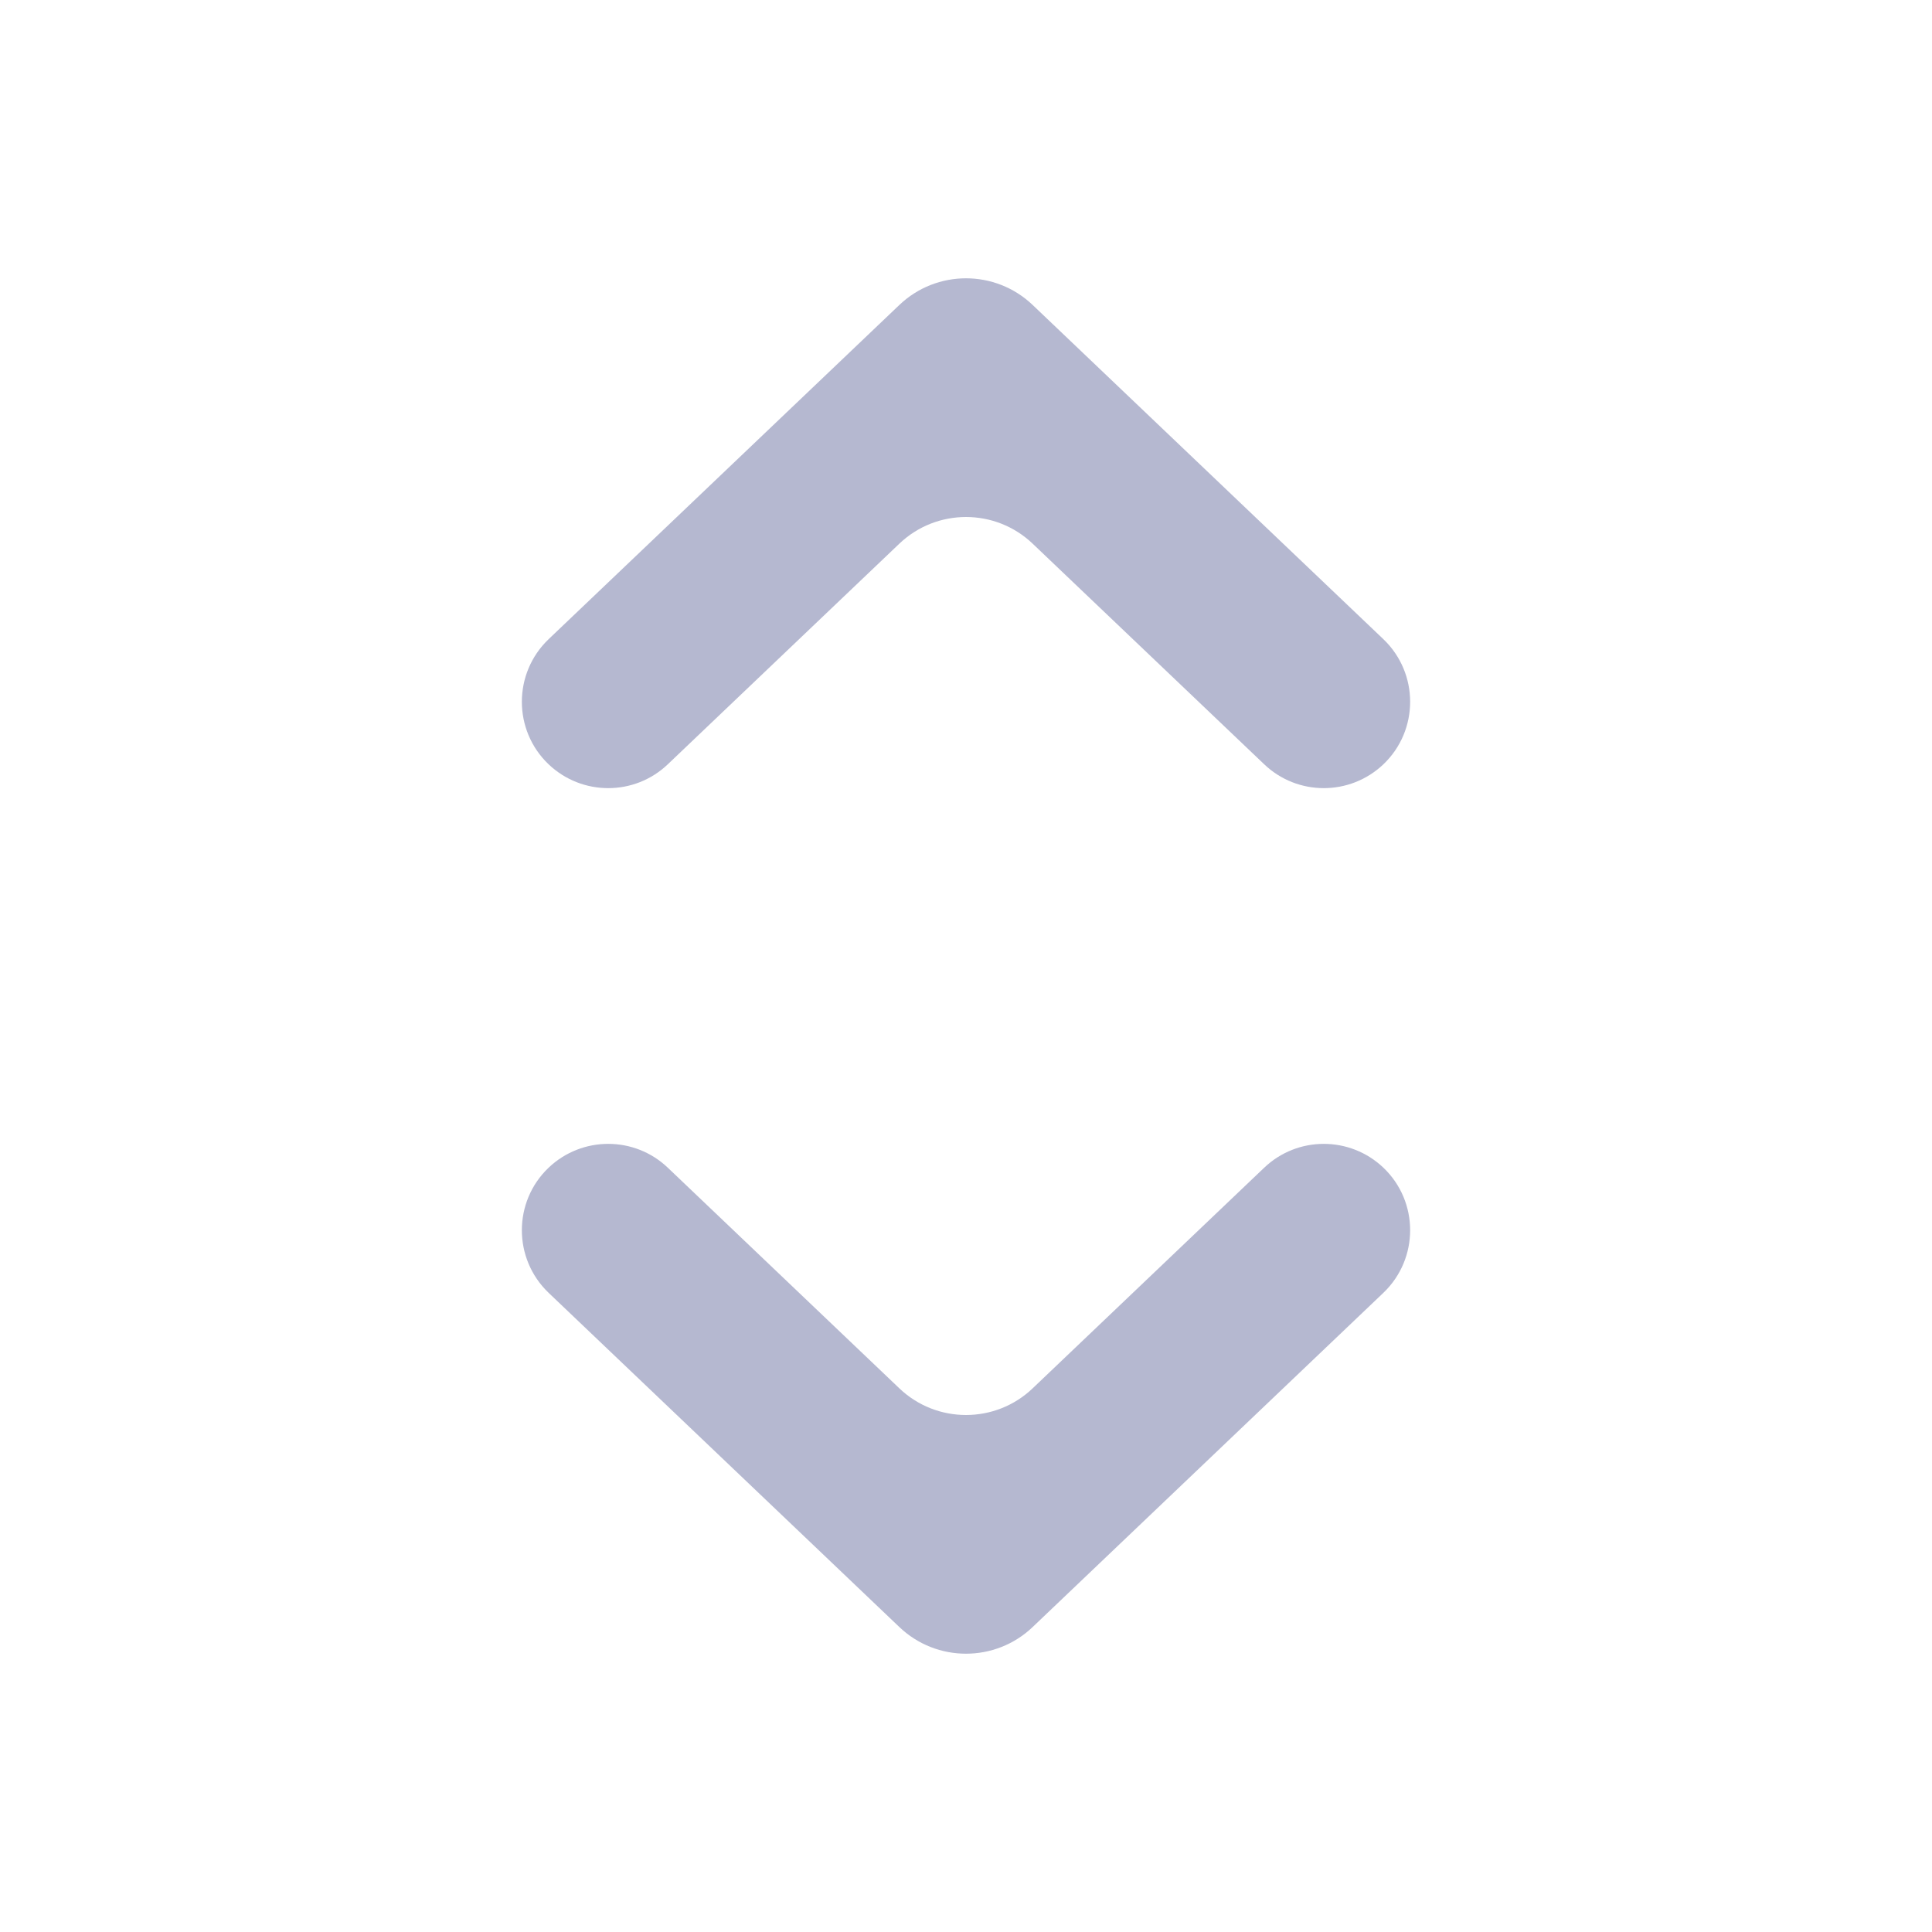
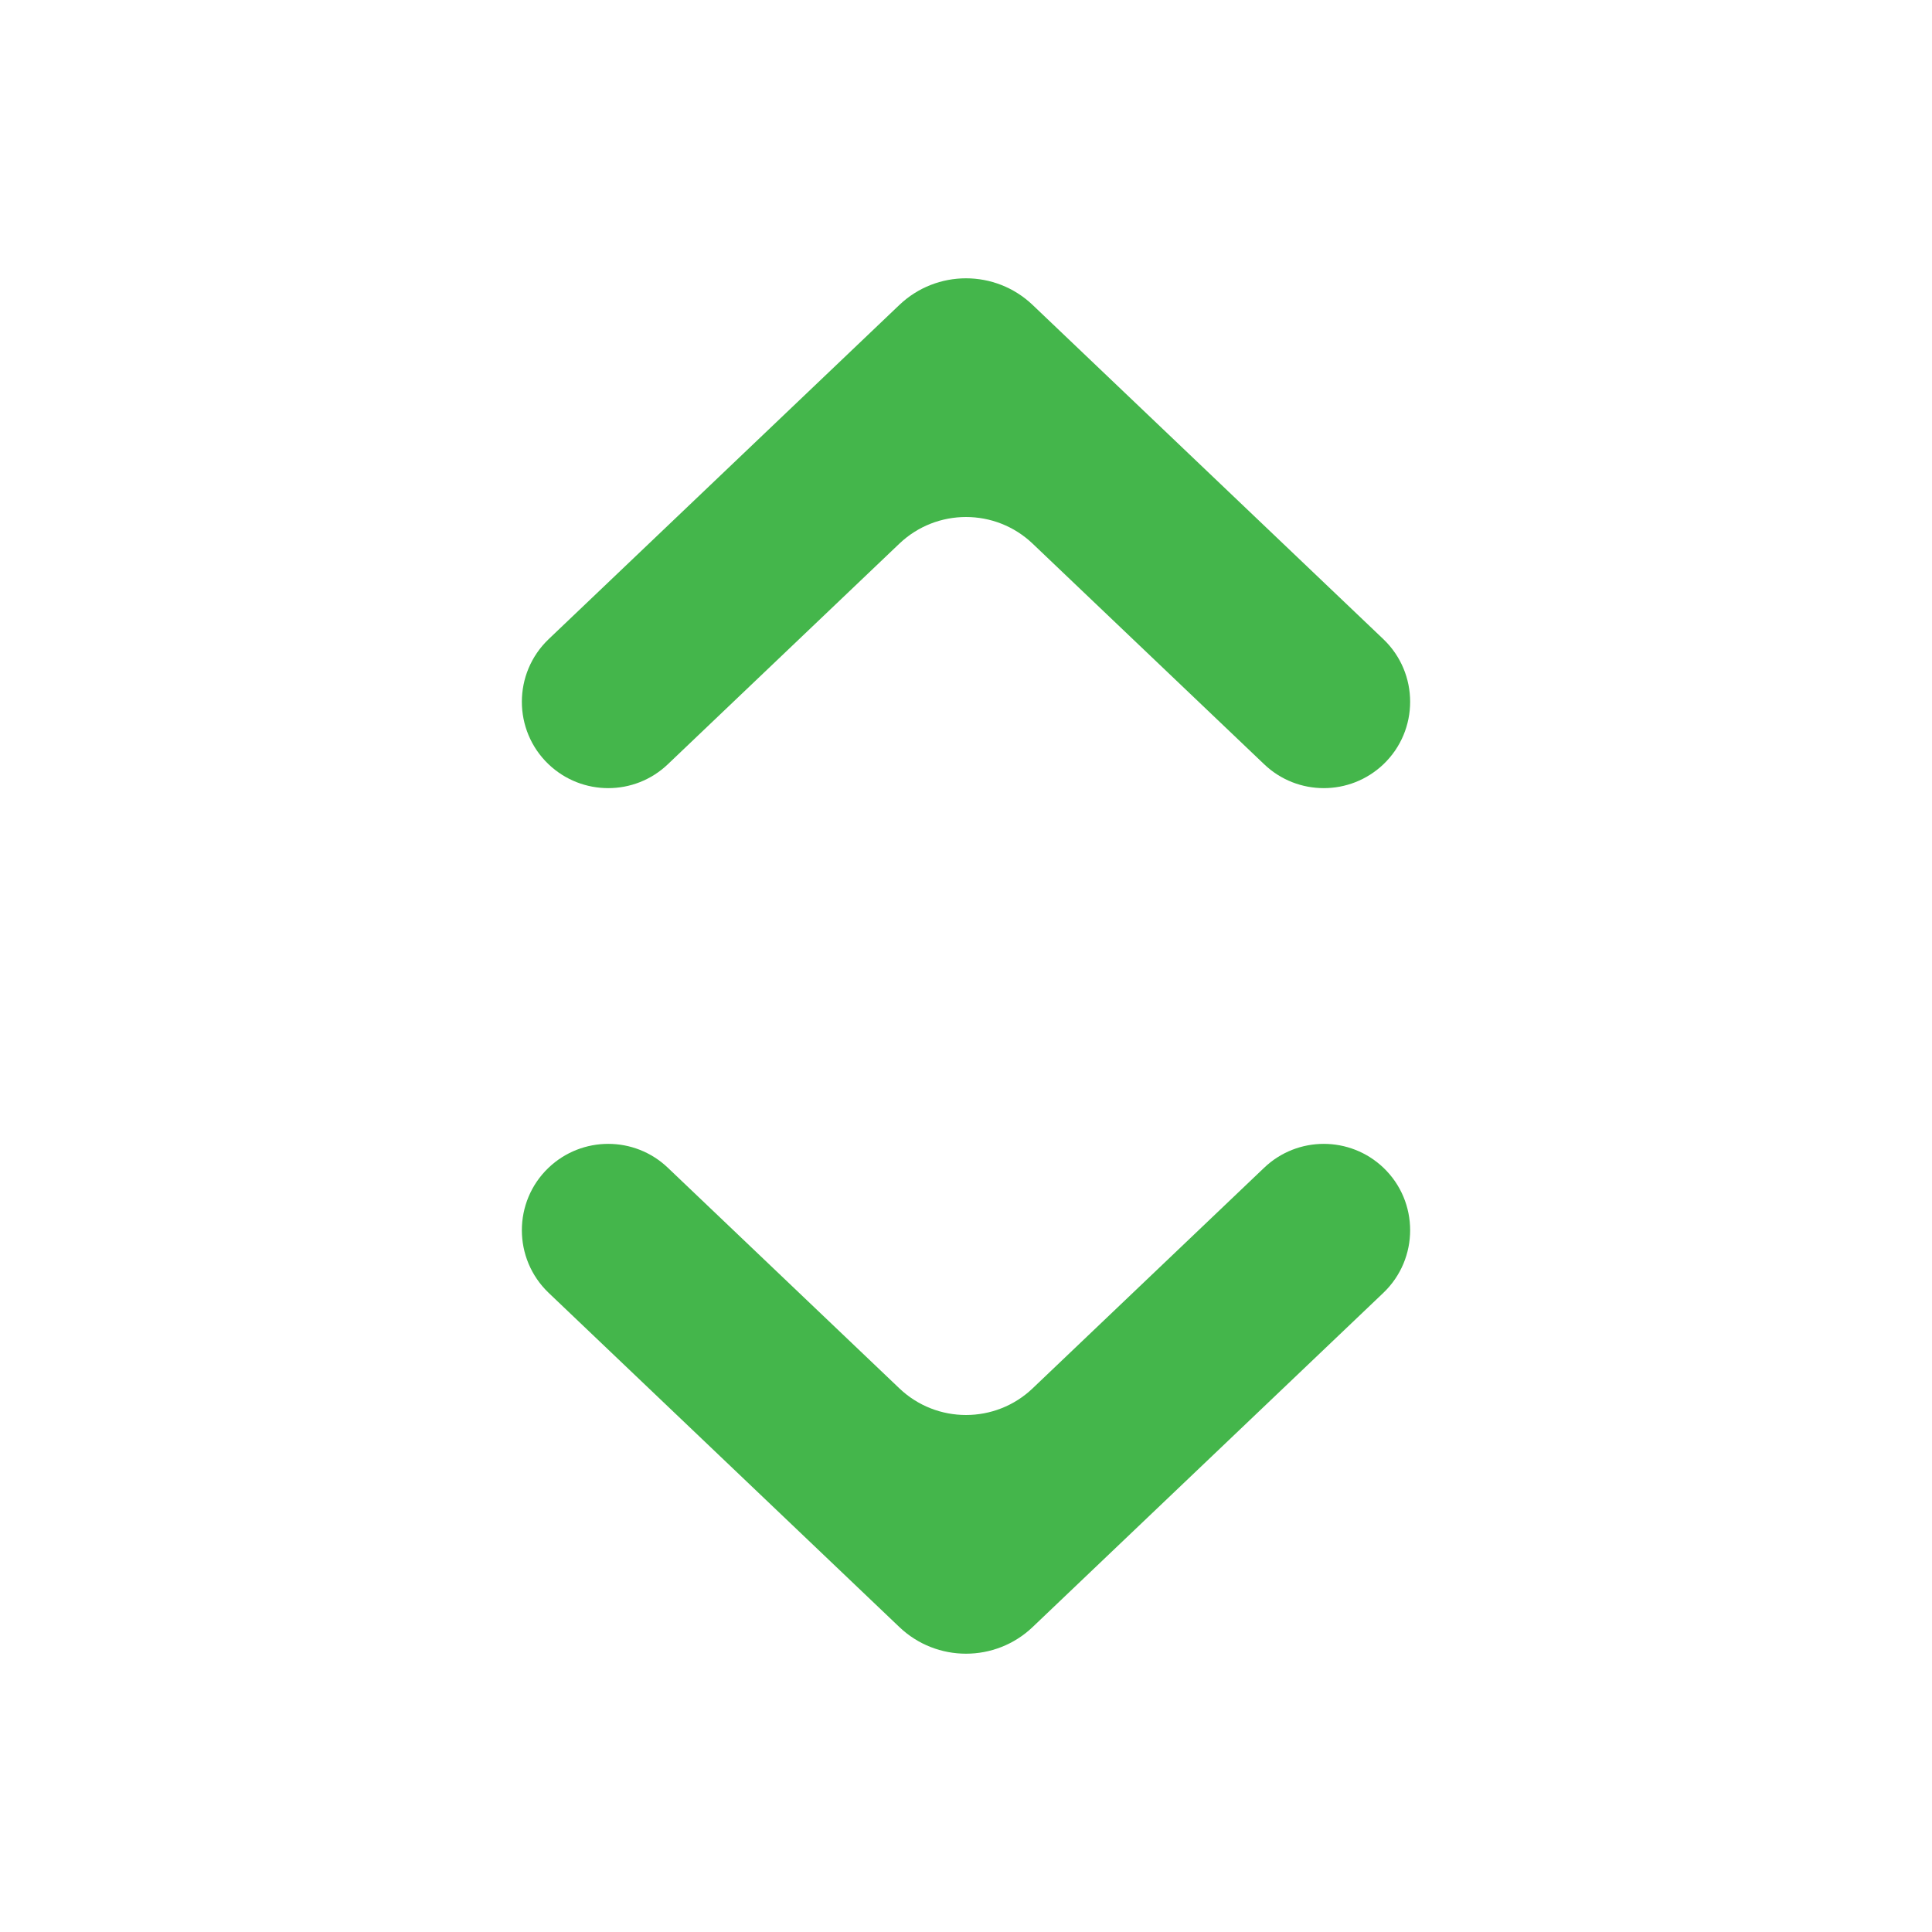
<svg xmlns="http://www.w3.org/2000/svg" width="20" height="20" viewBox="0 0 20 20" fill="none">
-   <path d="M9.31 3.157C9.696 2.789 10.304 2.789 10.69 3.157L14.321 6.617C14.69 6.97 14.69 7.56 14.321 7.912C13.975 8.241 13.432 8.241 13.087 7.912L10.69 5.628C10.304 5.26 9.696 5.26 9.31 5.628L6.913 7.912C6.568 8.241 6.025 8.241 5.679 7.912C5.31 7.56 5.31 6.97 5.679 6.617L9.31 3.157Z" fill="#B5B8D0" />
-   <path d="M10.69 16.843C10.304 17.211 9.696 17.211 9.31 16.843L5.679 13.383C5.31 13.03 5.31 12.44 5.679 12.088C6.025 11.759 6.568 11.759 6.913 12.088L9.31 14.372C9.696 14.74 10.304 14.74 10.69 14.372L13.087 12.088C13.432 11.759 13.975 11.759 14.321 12.088C14.69 12.44 14.69 13.03 14.321 13.383L10.69 16.843Z" fill="#B5B8D0" />
+   <path d="M9.31 3.157C9.696 2.789 10.304 2.789 10.69 3.157L14.321 6.617C14.69 6.97 14.69 7.56 14.321 7.912C13.975 8.241 13.432 8.241 13.087 7.912L10.69 5.628C10.304 5.26 9.696 5.26 9.31 5.628L6.913 7.912C6.568 8.241 6.025 8.241 5.679 7.912C5.31 7.56 5.31 6.97 5.679 6.617L9.31 3.157Z" fill="#44B64B" />
+   <path d="M10.69 16.843C10.304 17.211 9.696 17.211 9.31 16.843L5.679 13.383C5.31 13.03 5.31 12.44 5.679 12.088C6.025 11.759 6.568 11.759 6.913 12.088L9.31 14.372C9.696 14.74 10.304 14.74 10.69 14.372L13.087 12.088C13.432 11.759 13.975 11.759 14.321 12.088C14.69 12.44 14.69 13.03 14.321 13.383L10.69 16.843Z" fill="#44B64B" />
</svg>
